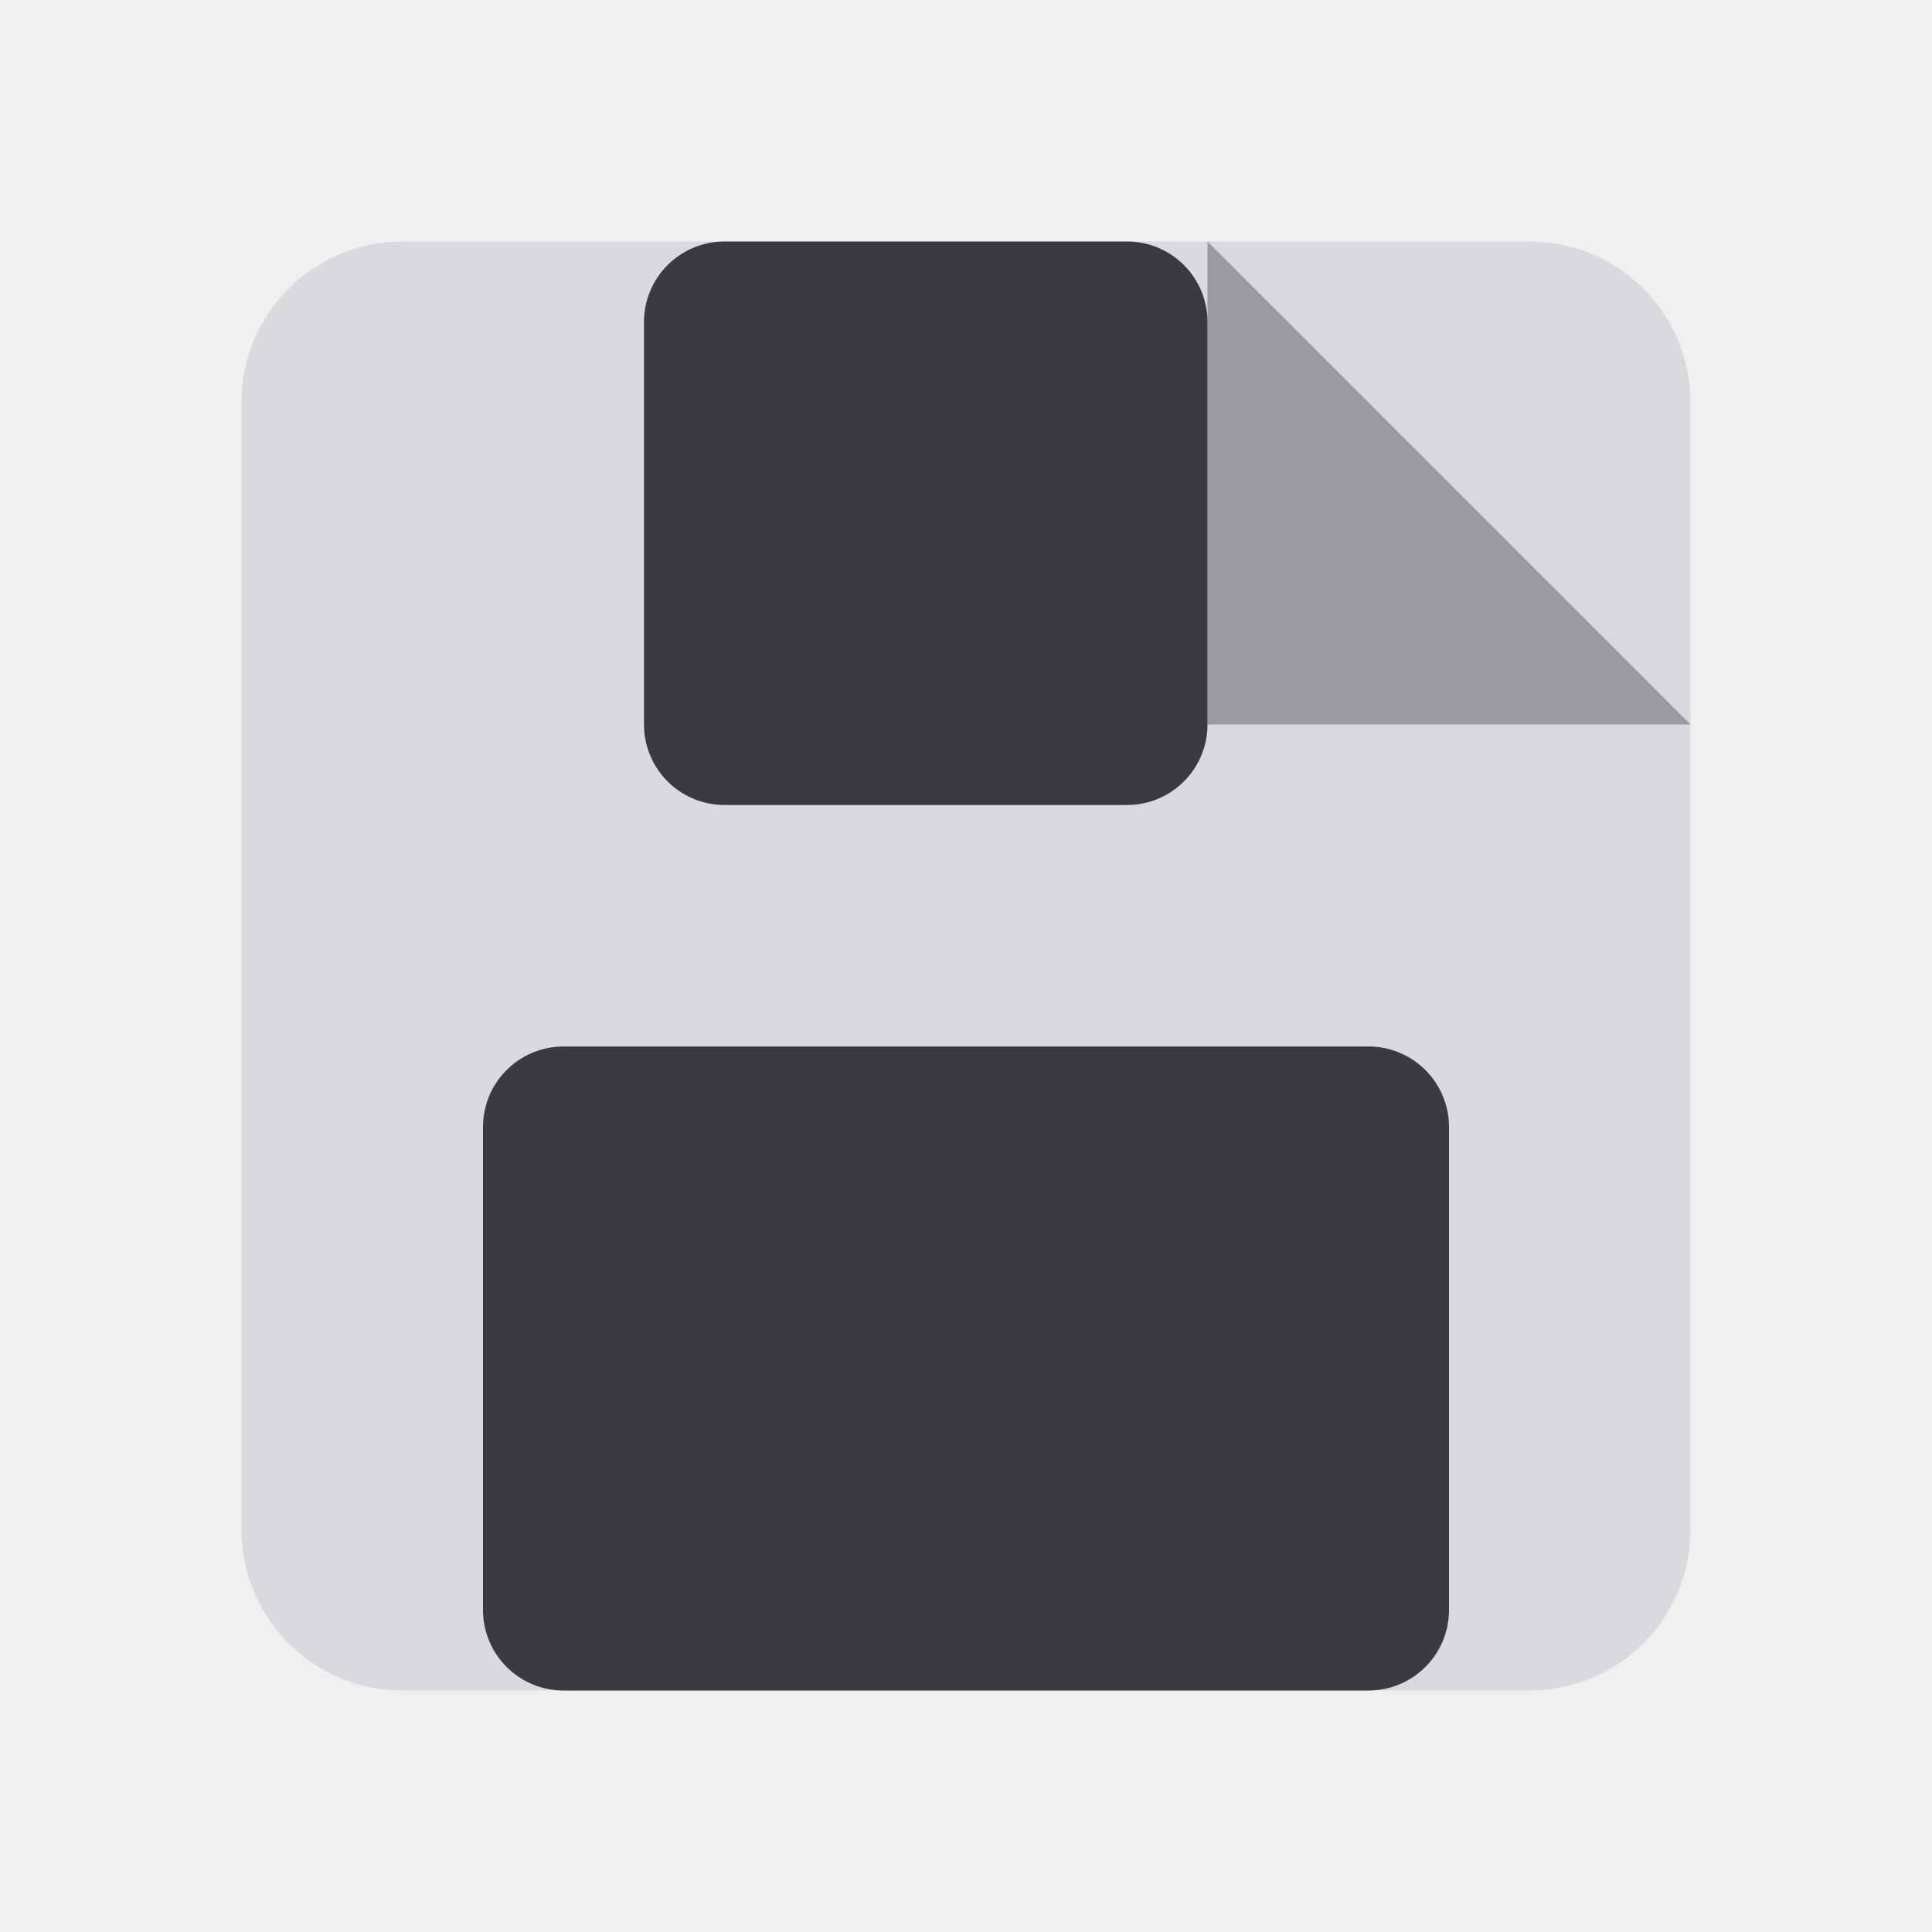
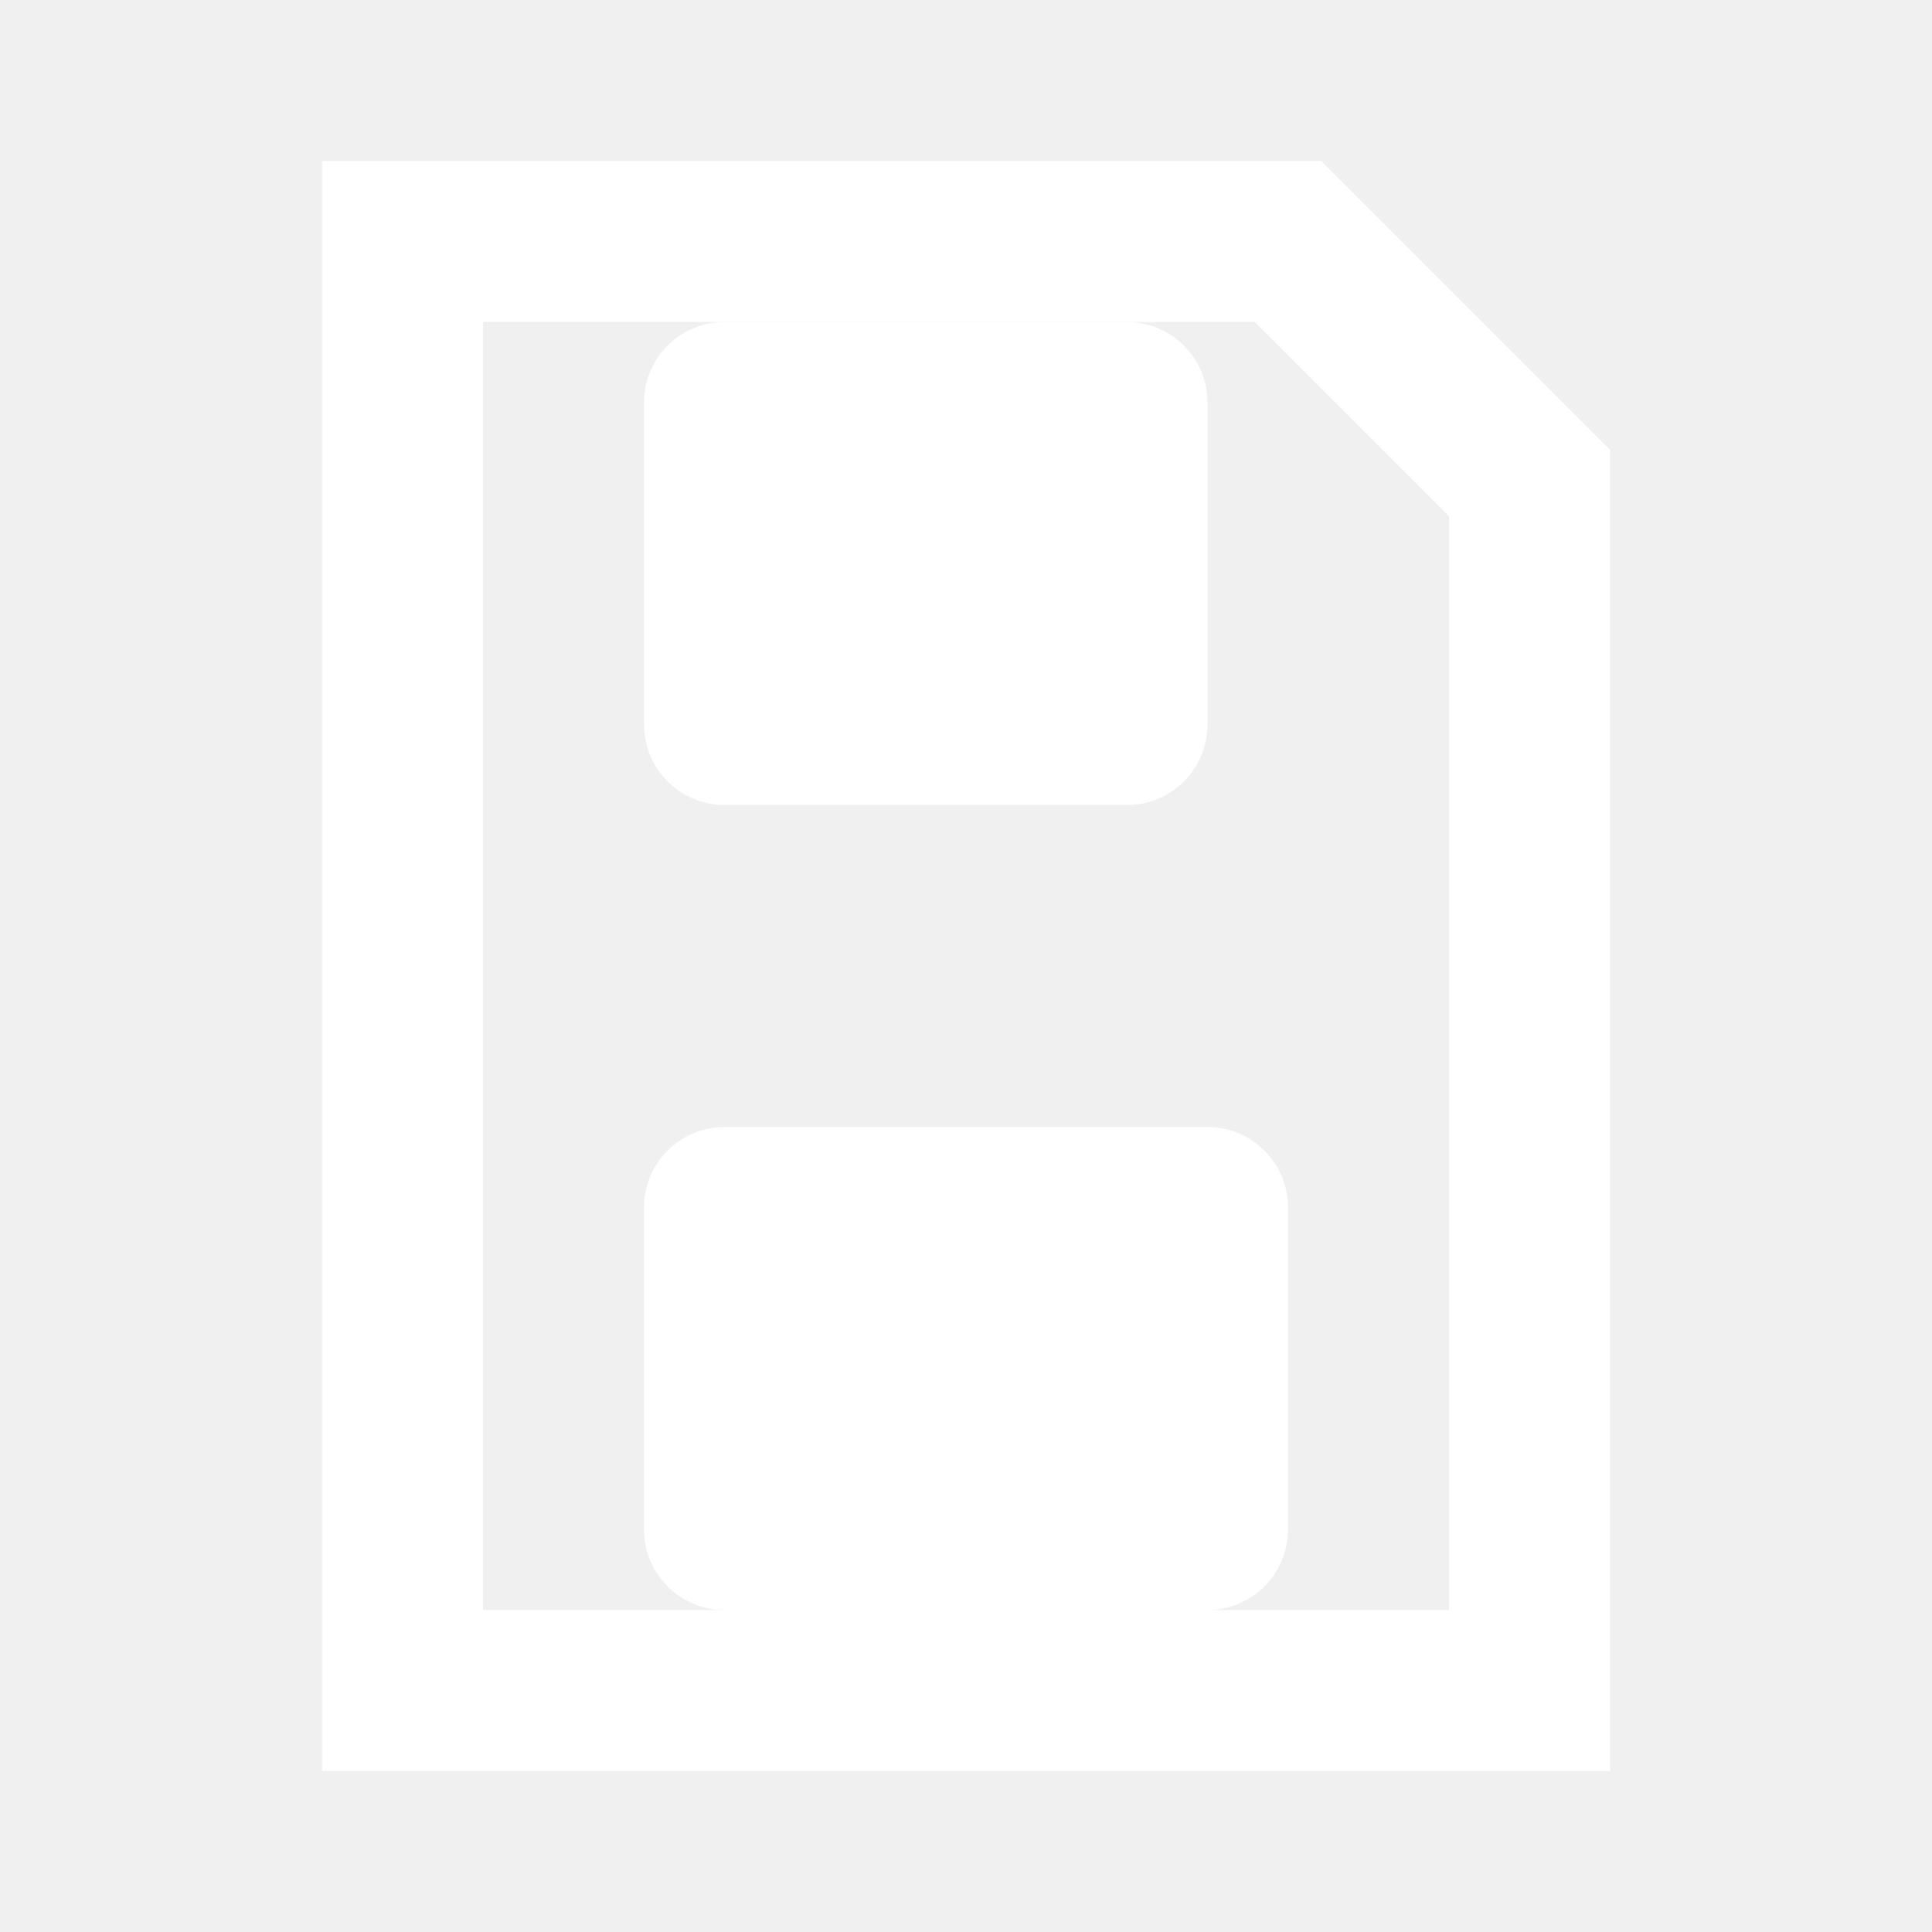
<svg xmlns="http://www.w3.org/2000/svg" width="24" height="24" viewBox="0 0 24 24">
-   <rect x="3" y="3" width="18" height="18" rx="2" fill="#d9d9de" />
-   <path d="M15 3 L21 9 L15 9 Z" fill="#9a9aa2" />
-   <rect x="8" y="3" width="7" height="7" rx="1" fill="#3a3a3f" />
-   <rect x="6" y="13" width="12" height="8" rx="1" fill="#3a3a3f" />
+   <path d="M5 3 h11 l3 3 v15 h-14 z" fill="none" stroke="#ffffff" stroke-width="2" />
+   <rect x="8" y="4" width="7" height="6" rx="1" fill="#ffffff" />
+   <rect x="8" y="14" width="8" height="6" rx="1" fill="#ffffff" />
</svg>
